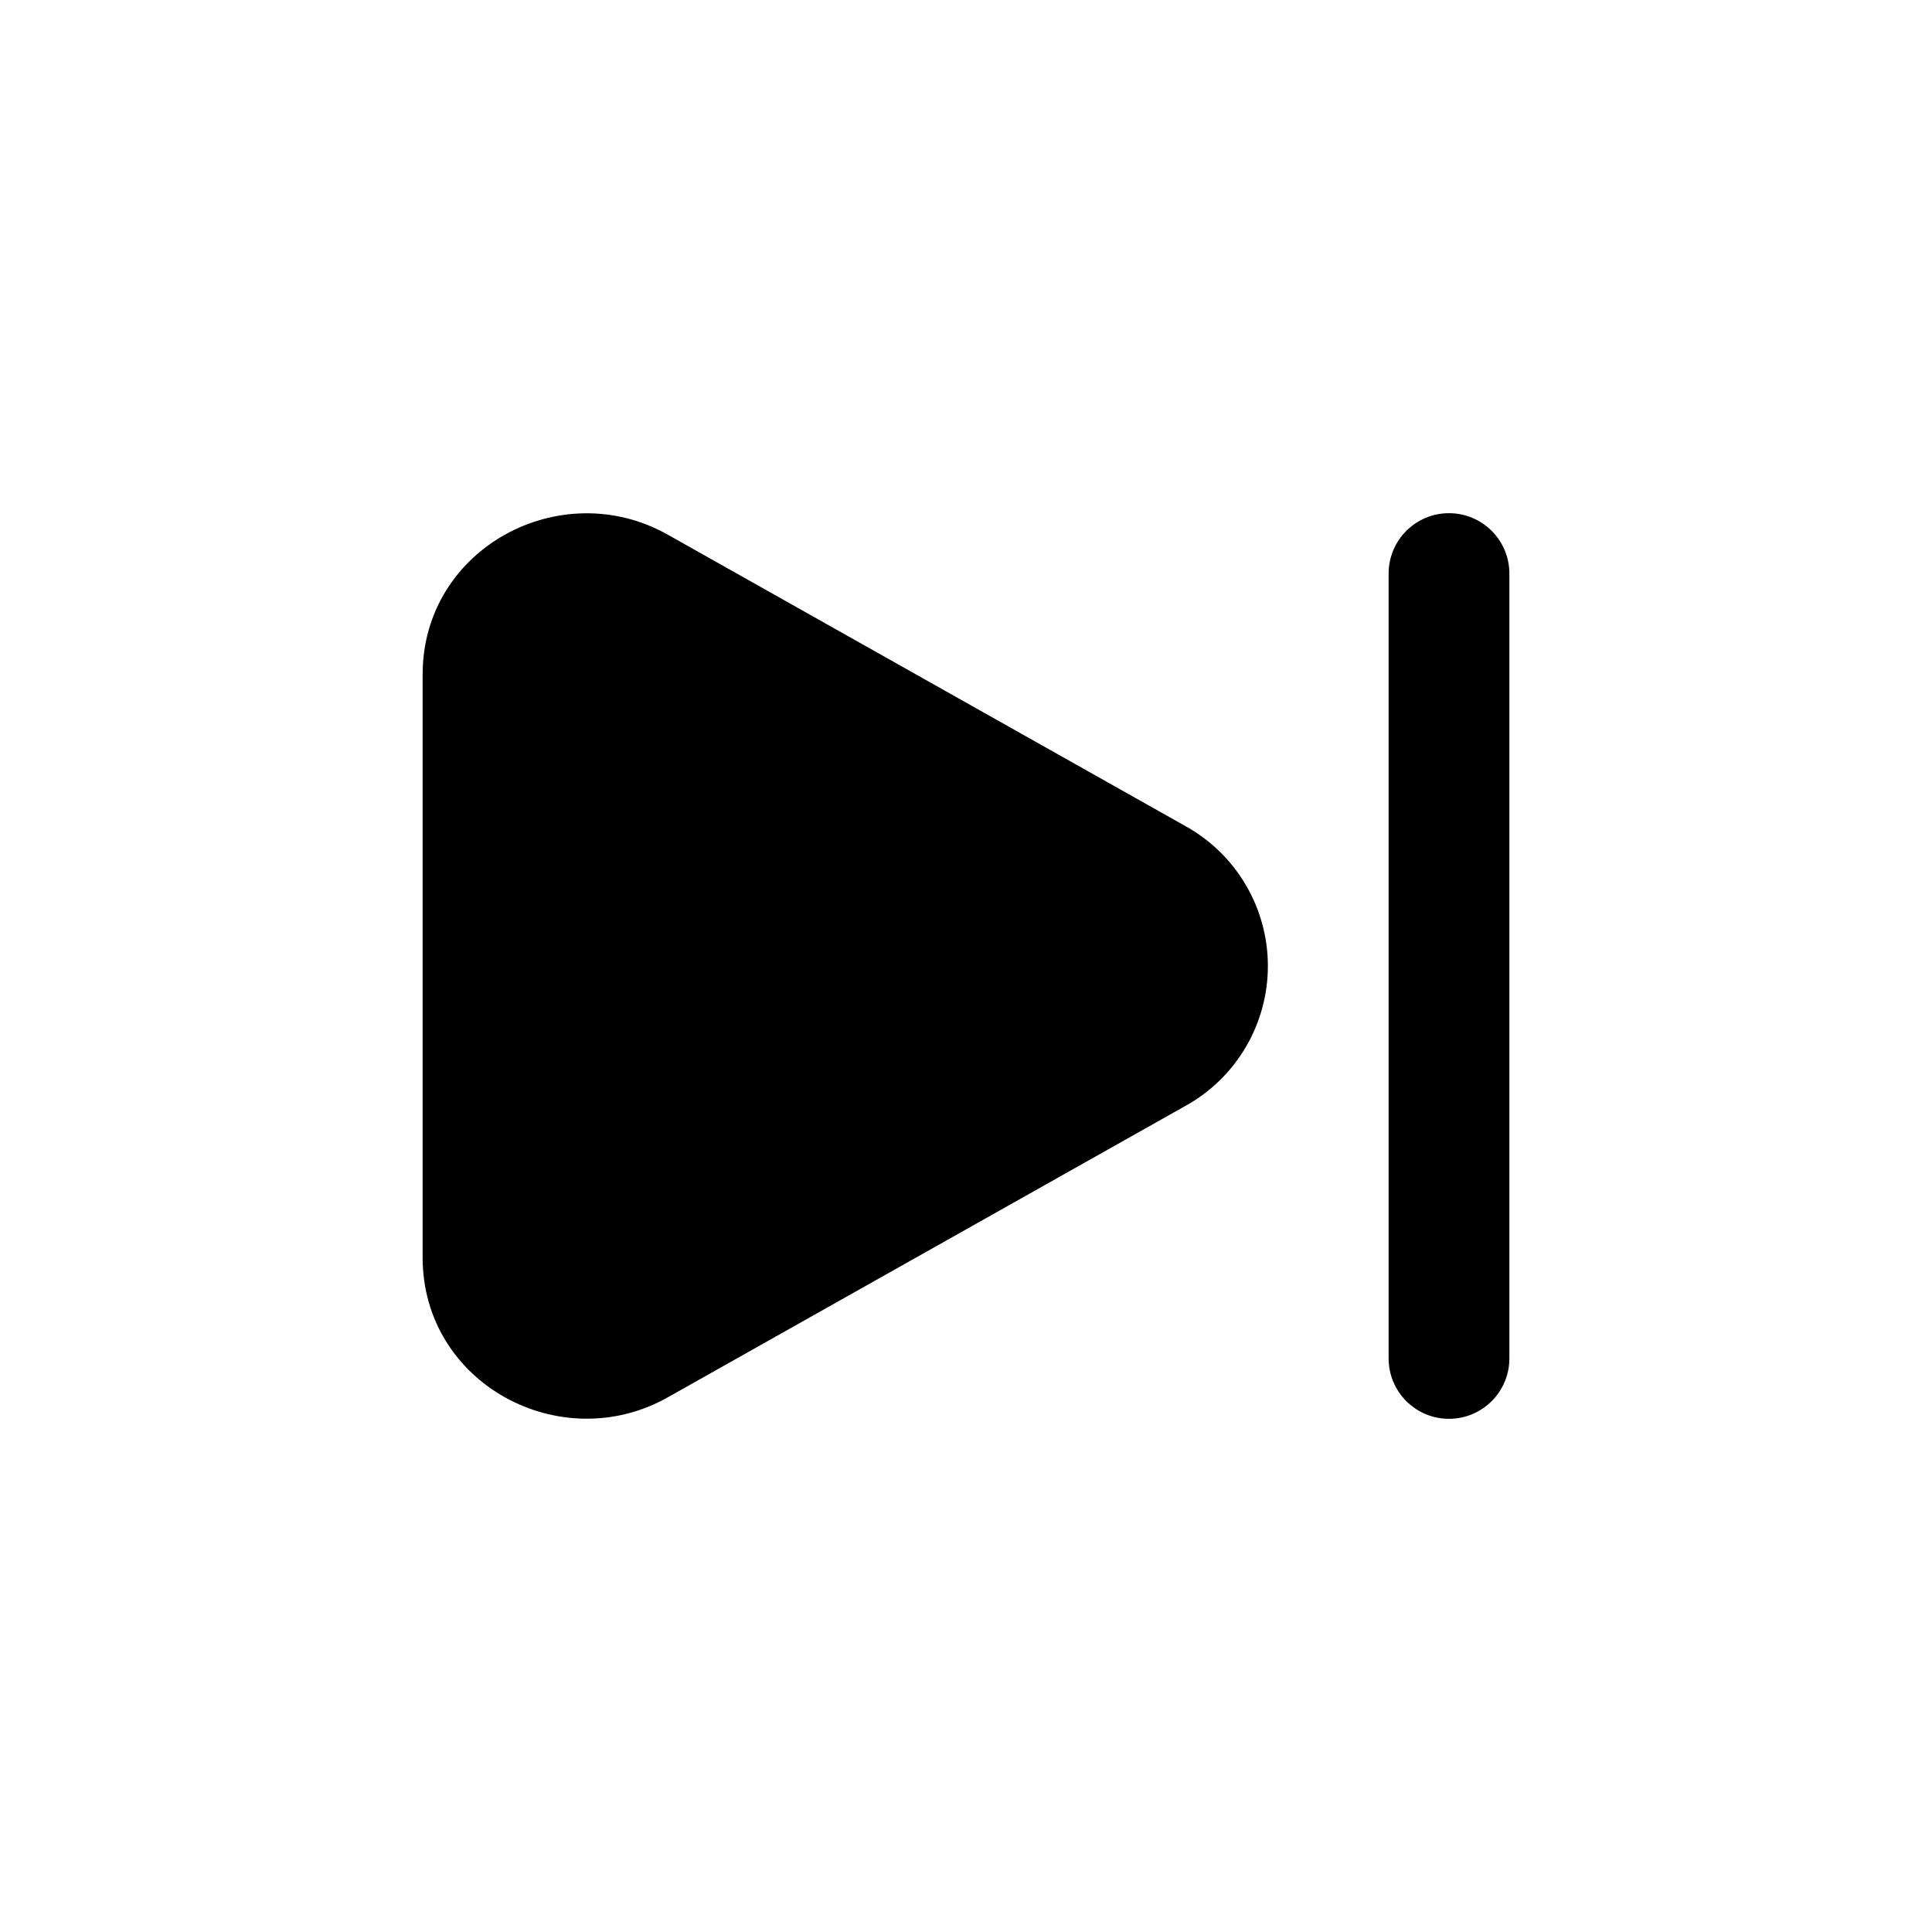
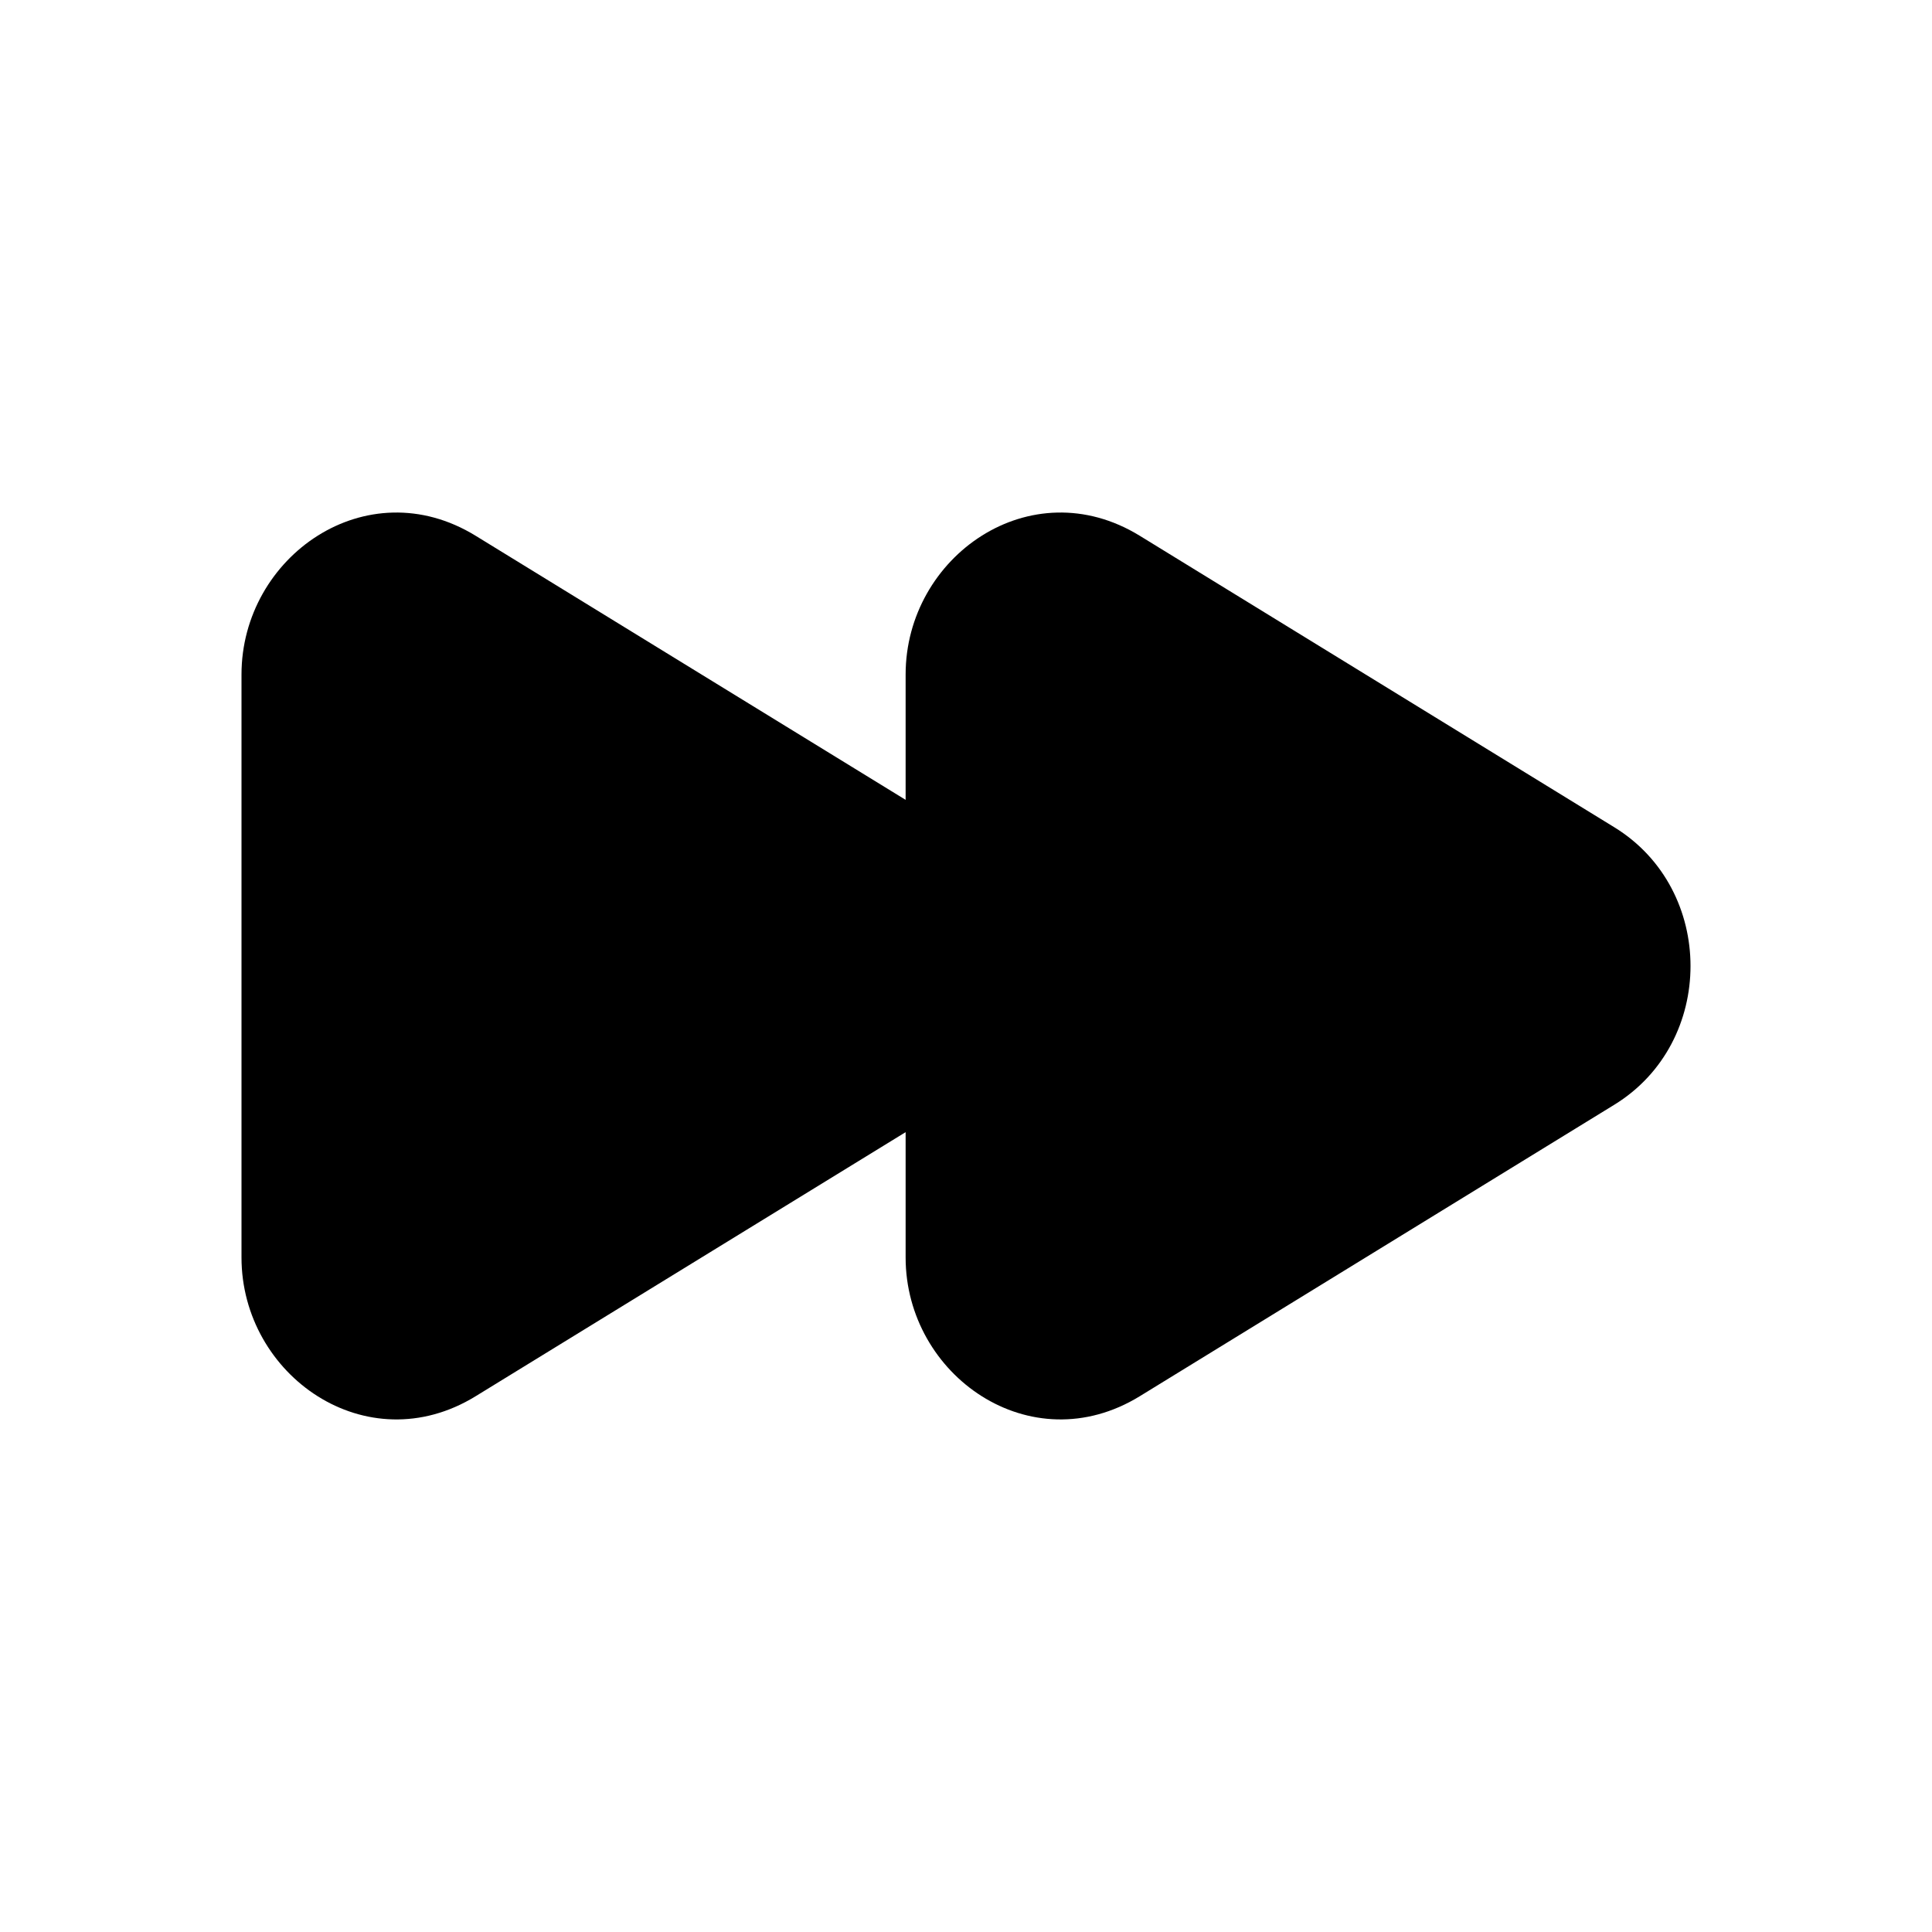
<svg xmlns="http://www.w3.org/2000/svg" width="32" height="32" fill="none" class="persona-icon" viewBox="0 0 32 32">
-   <path fill="currentColor" d="M25 9.5a1 1 0 1 0-2 0v13a1 1 0 1 0 2 0zM7 11.172c0-2.093 2.288-3.314 4.059-2.317l8.576 4.828a2.649 2.649 0 0 1 0 4.634l-8.576 4.828C9.289 24.142 7 22.921 7 20.828z" />
+   <path fill="currentColor" d="M18.878 8.874C17.07 7.764 15 9.217 15 11.172v2.076L7.878 8.874C6.07 7.764 4 9.217 4 11.172v9.656c0 1.955 2.071 3.407 3.878 2.298L15 18.752v2.076c0 1.954 2.071 3.407 3.878 2.298l7.86-4.828c1.683-1.033 1.683-3.563 0-4.596z" />
</svg>
